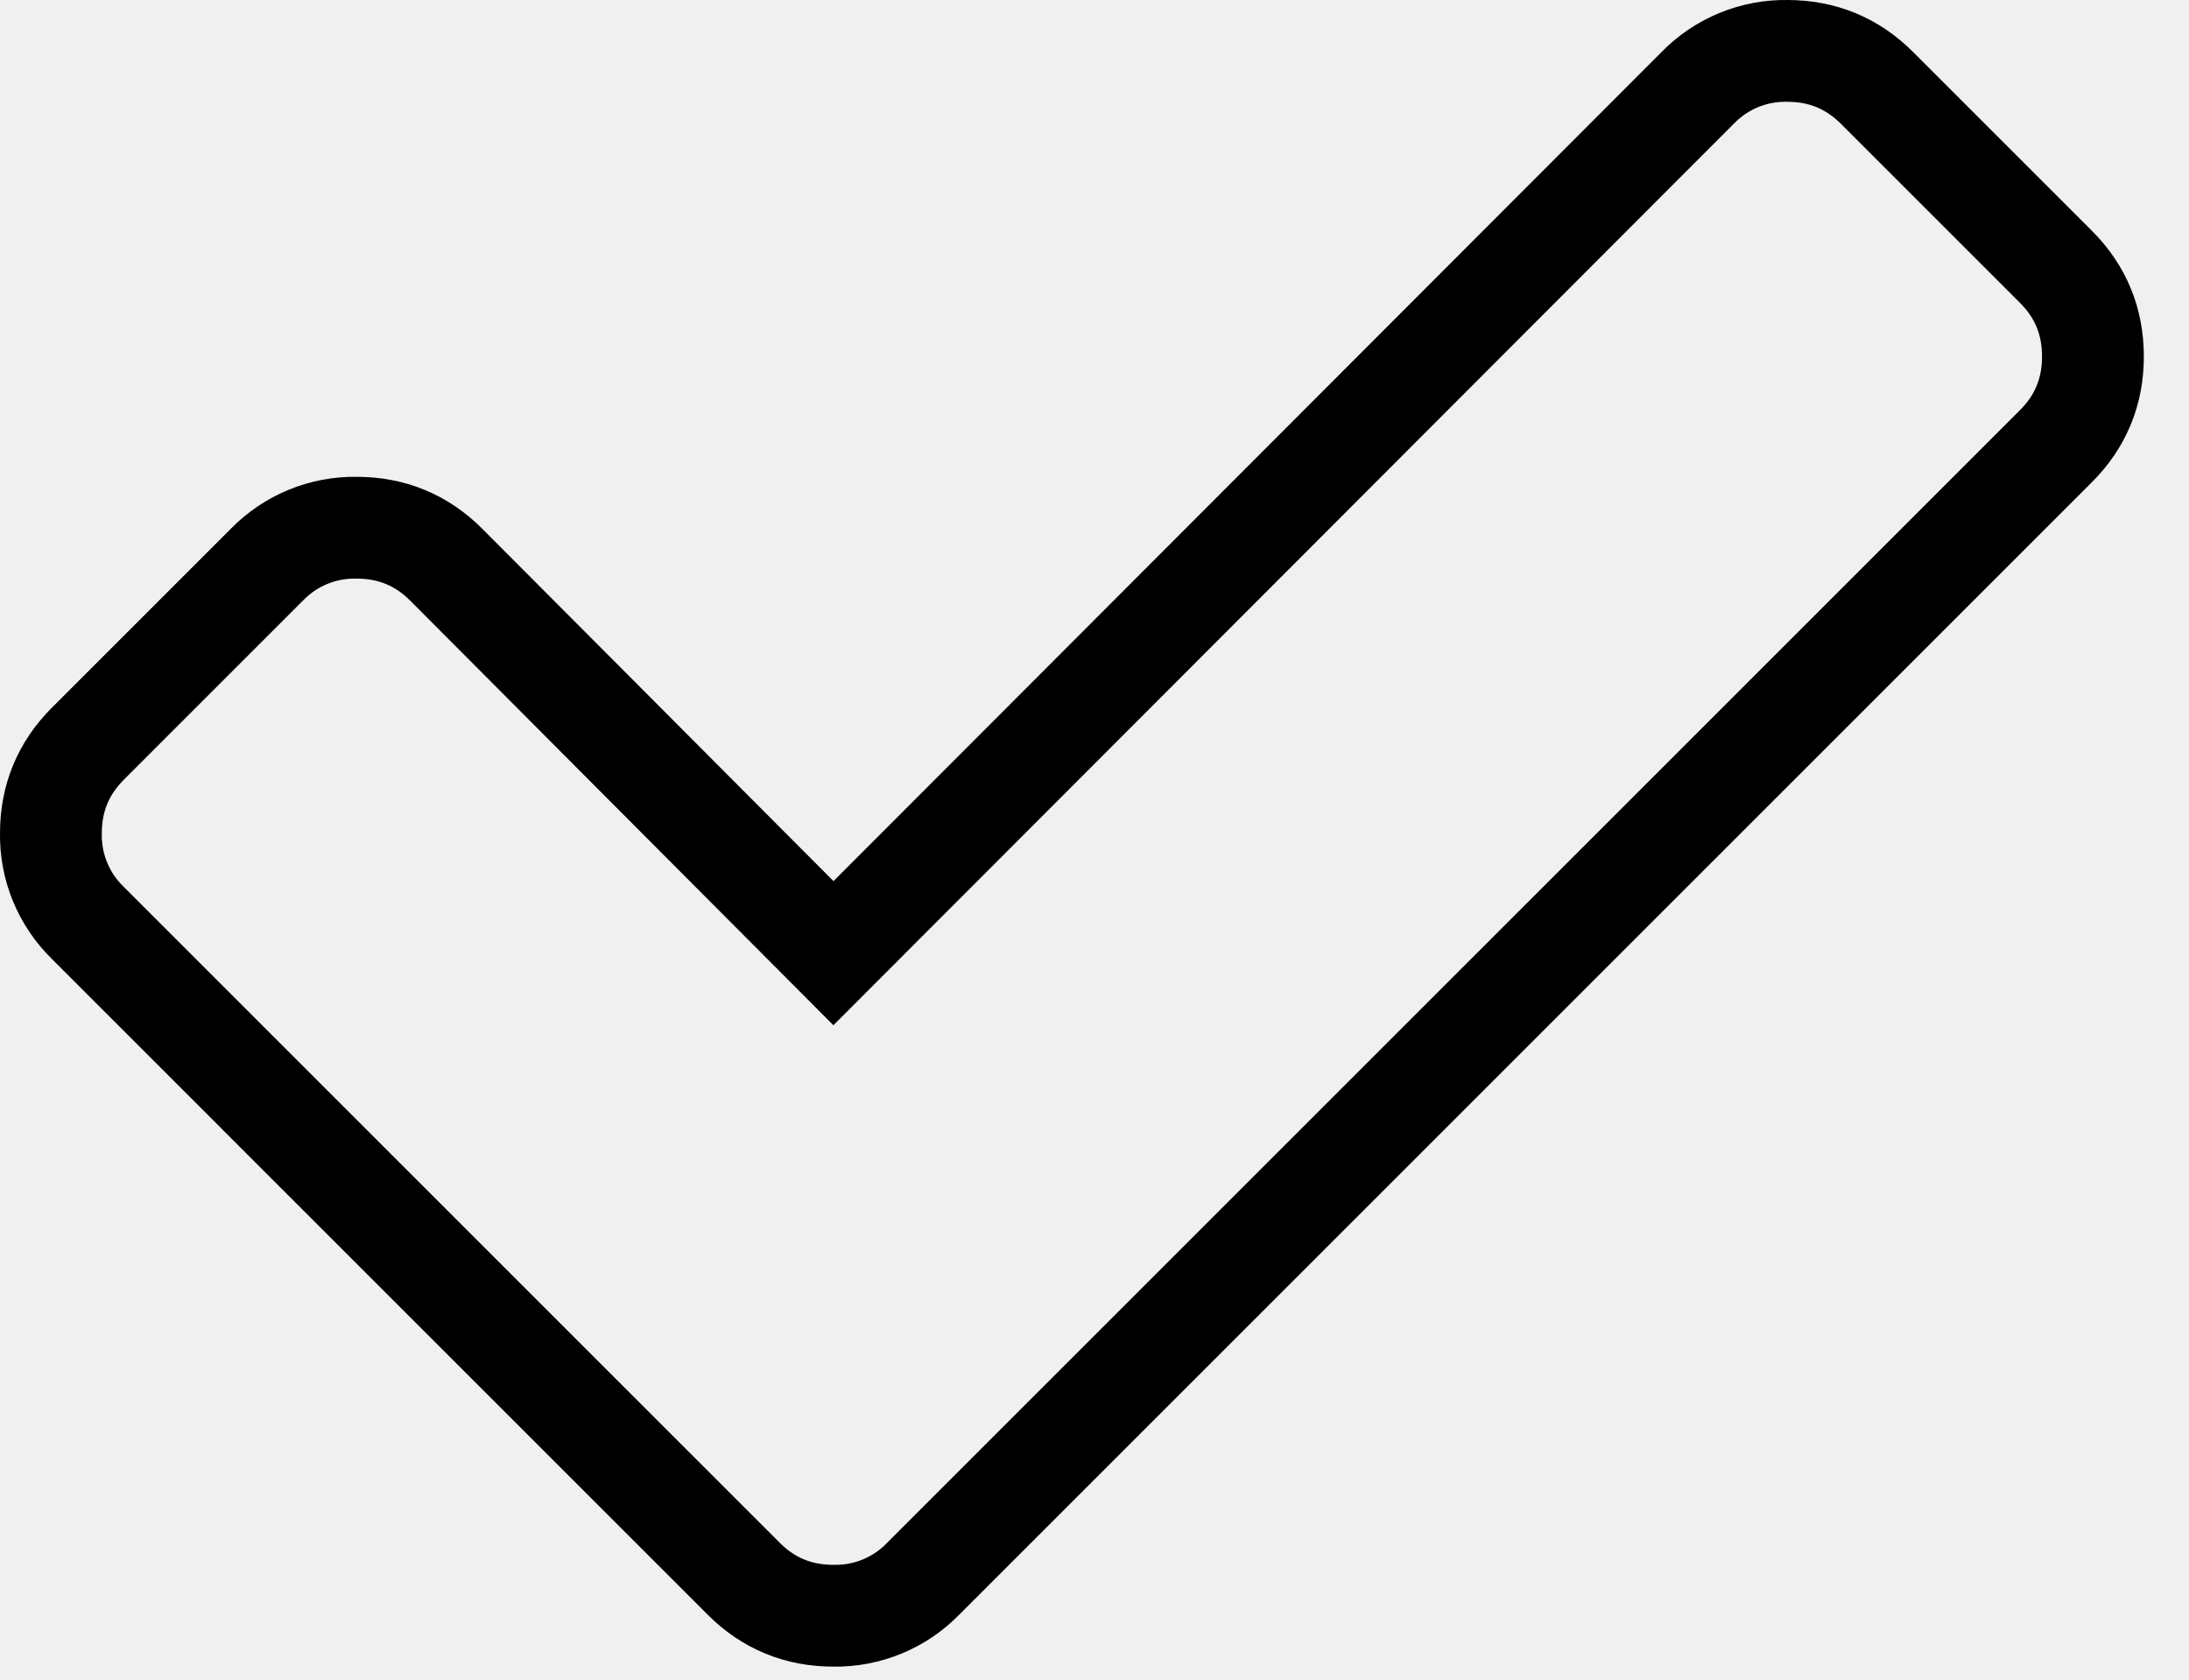
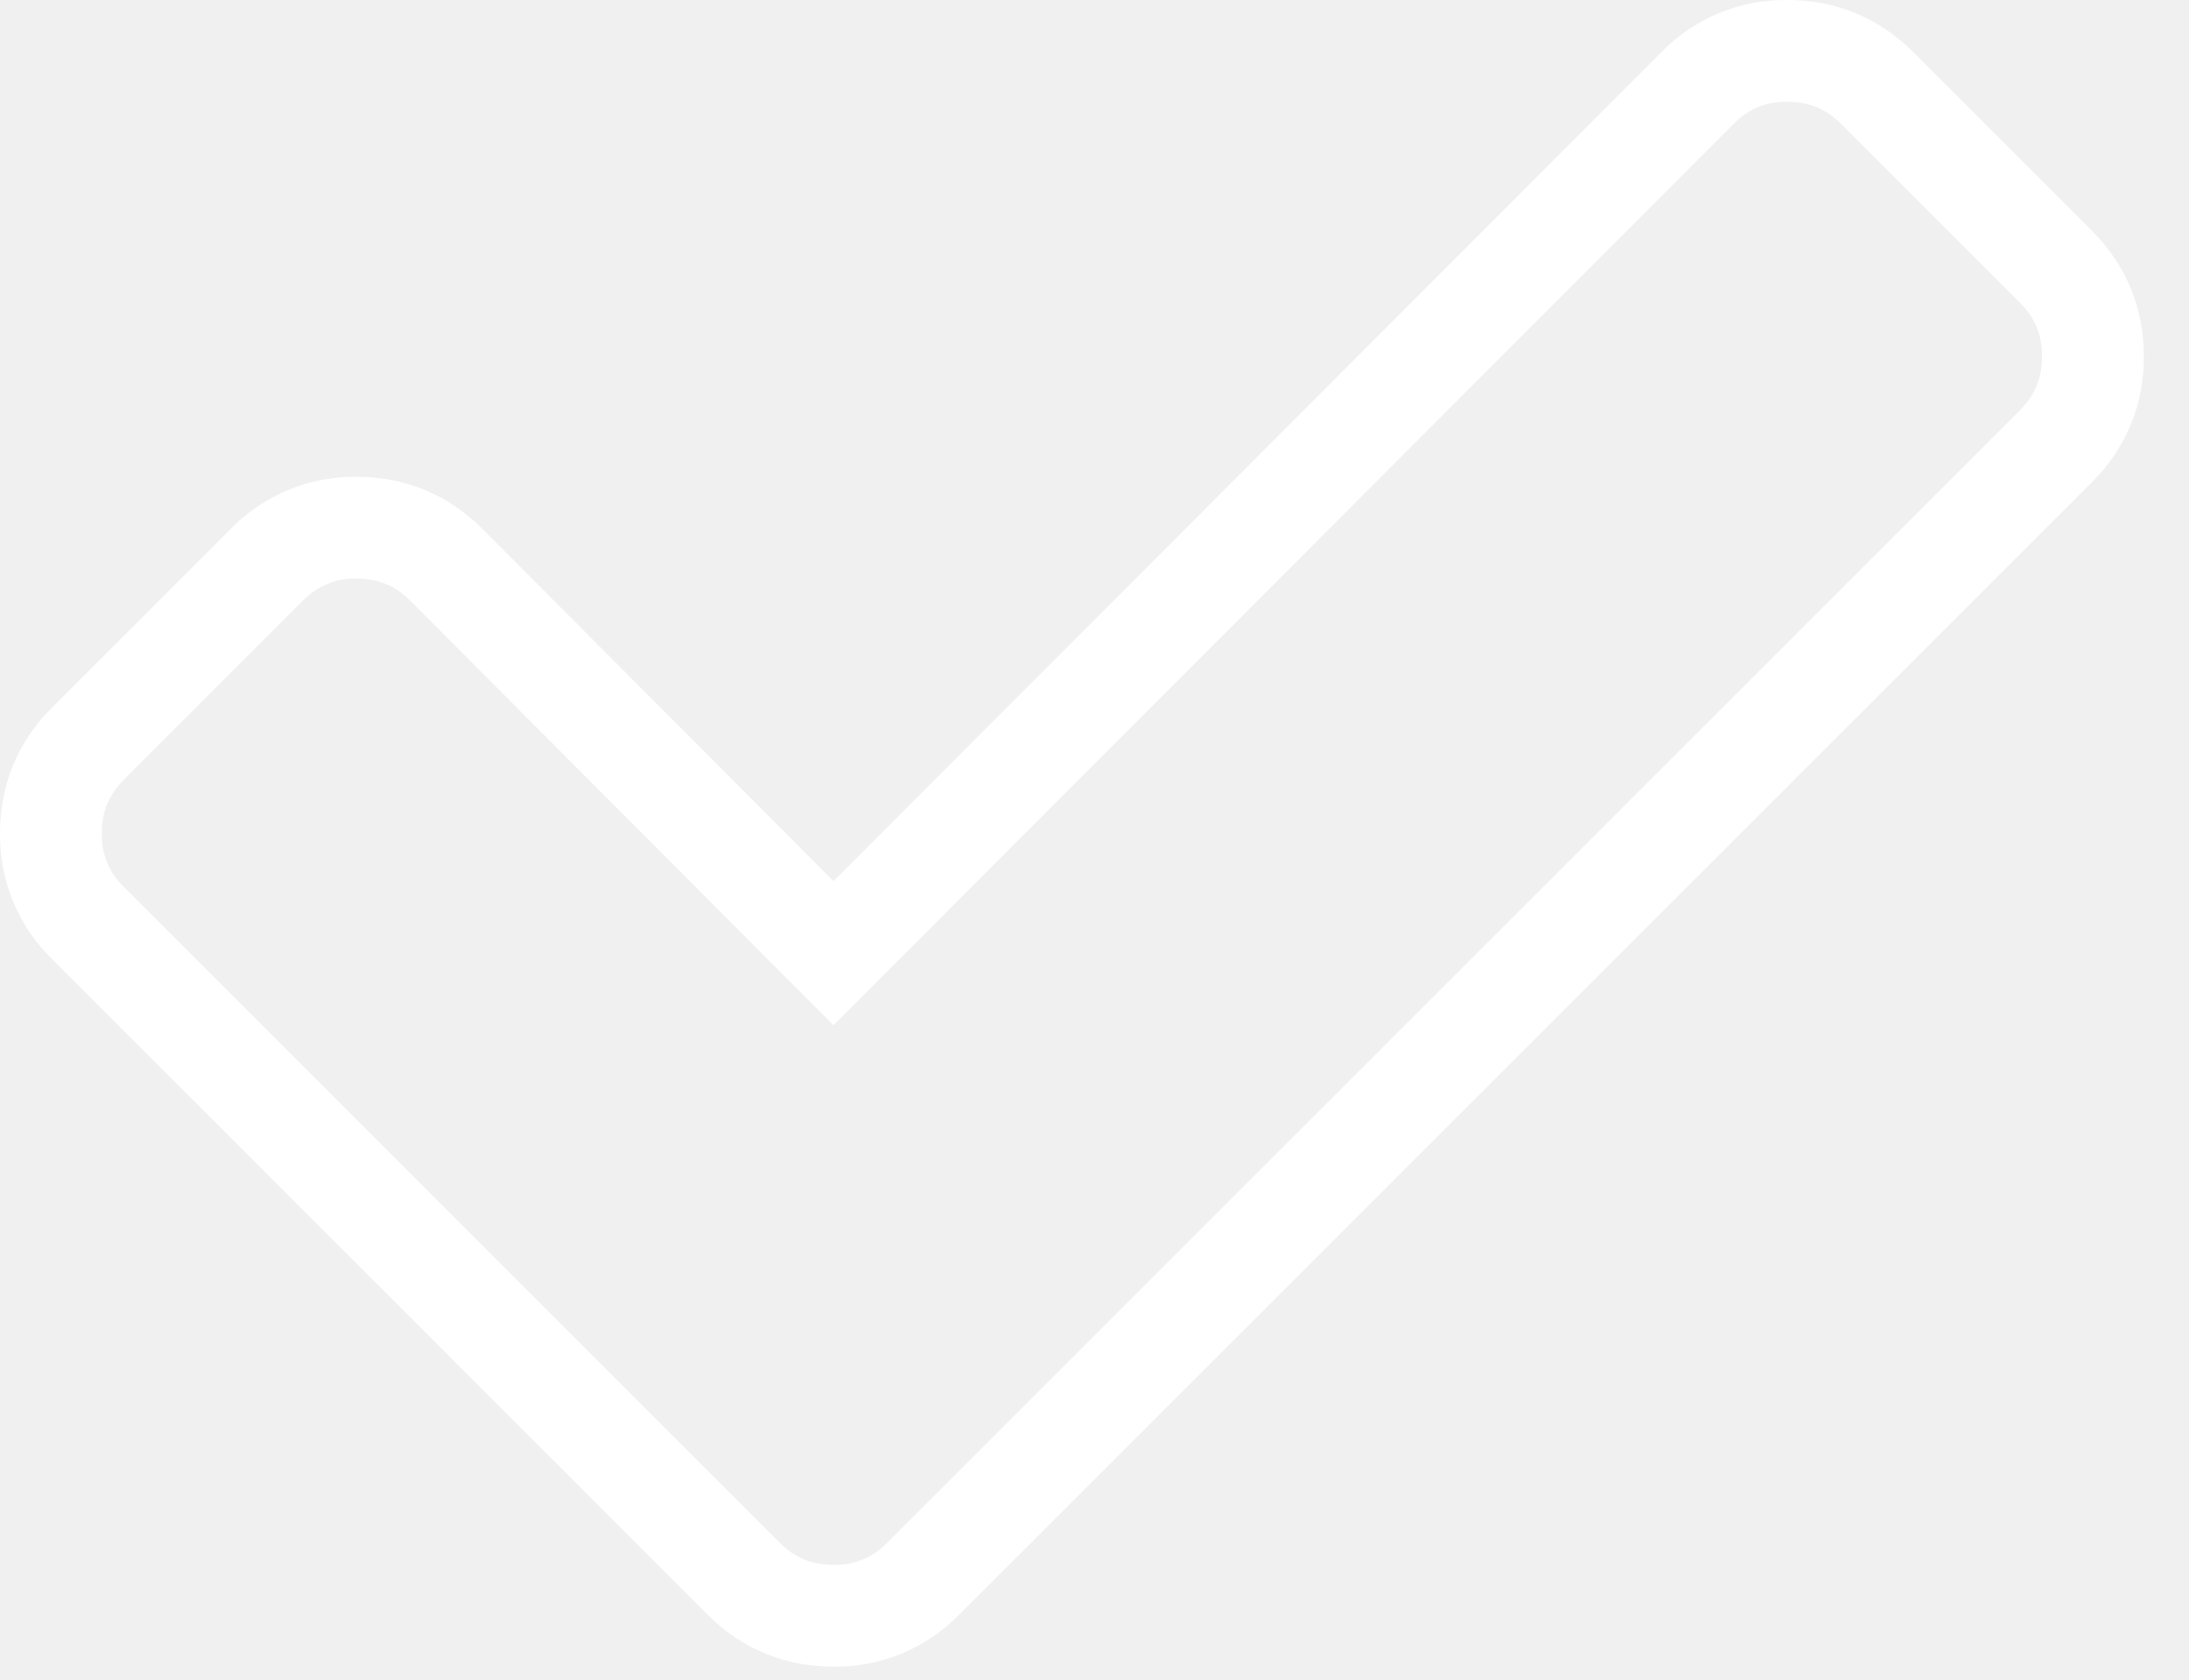
<svg xmlns="http://www.w3.org/2000/svg" width="100%" height="100%" viewBox="0 0 43 33" version="1.1">
-   <path d="M41.113 7.004c0 .69-.242 1.277-.725 1.76L18.132 31.02a2.396 2.396 0 0 1-1.76.724c-.69 0-1.276-.241-1.76-.724L1.725 18.132A2.396 2.396 0 0 1 1 16.372c0-.69.242-1.276.725-1.76l3.52-3.52a2.396 2.396 0 0 1 1.759-.724c.69 0 1.277.242 1.76.725l7.608 7.634L33.35 1.725A2.396 2.396 0 0 1 35.109 1c.69 0 1.276.242 1.76.725l3.52 3.52c.482.482.724 1.069.724 1.759z" stroke="#000" stroke-width="2" fill="none" fill-rule="evenodd" />
+   <path d="M41.113 7.004c0 .69-.242 1.277-.725 1.76L18.132 31.02a2.396 2.396 0 0 1-1.76.724c-.69 0-1.276-.241-1.76-.724L1.725 18.132A2.396 2.396 0 0 1 1 16.372c0-.69.242-1.276.725-1.76l3.52-3.52a2.396 2.396 0 0 1 1.759-.724c.69 0 1.277.242 1.76.725l7.608 7.634L33.35 1.725A2.396 2.396 0 0 1 35.109 1c.69 0 1.276.242 1.76.725l3.52 3.52c.482.482.724 1.069.724 1.759z" stroke="#FFF" stroke-width="2" fill="none" fill-rule="evenodd" />
</svg>
